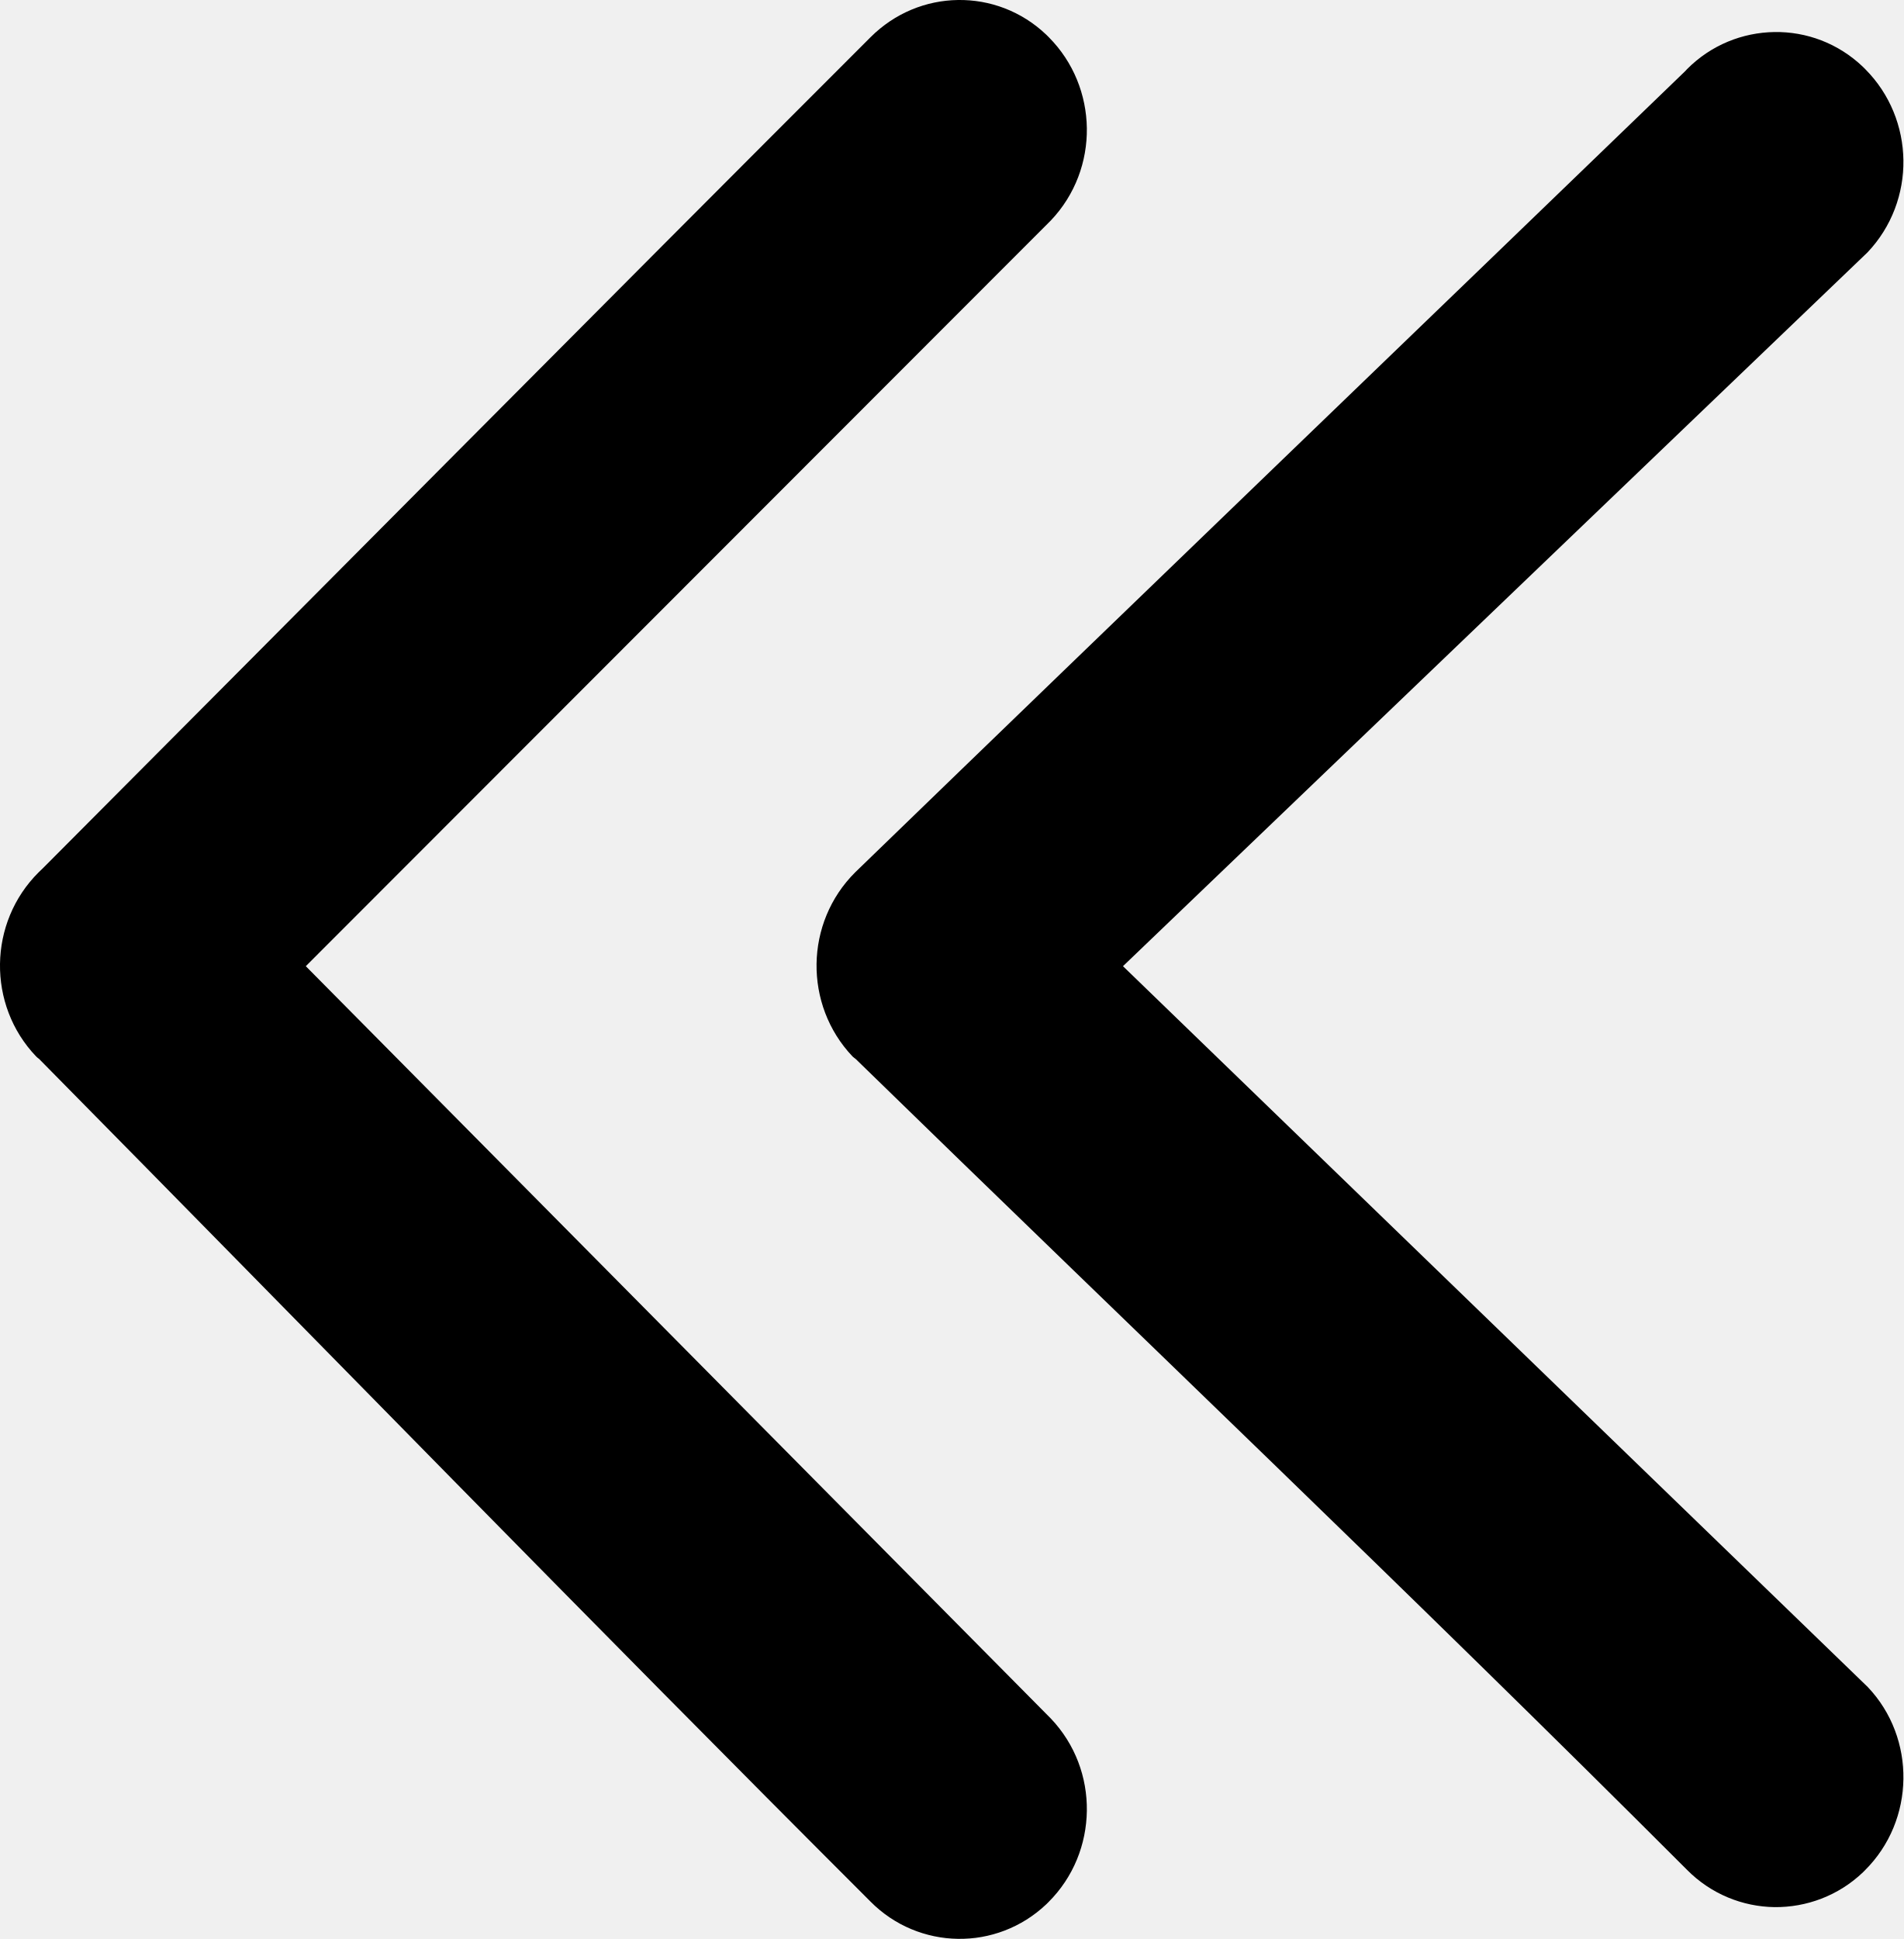
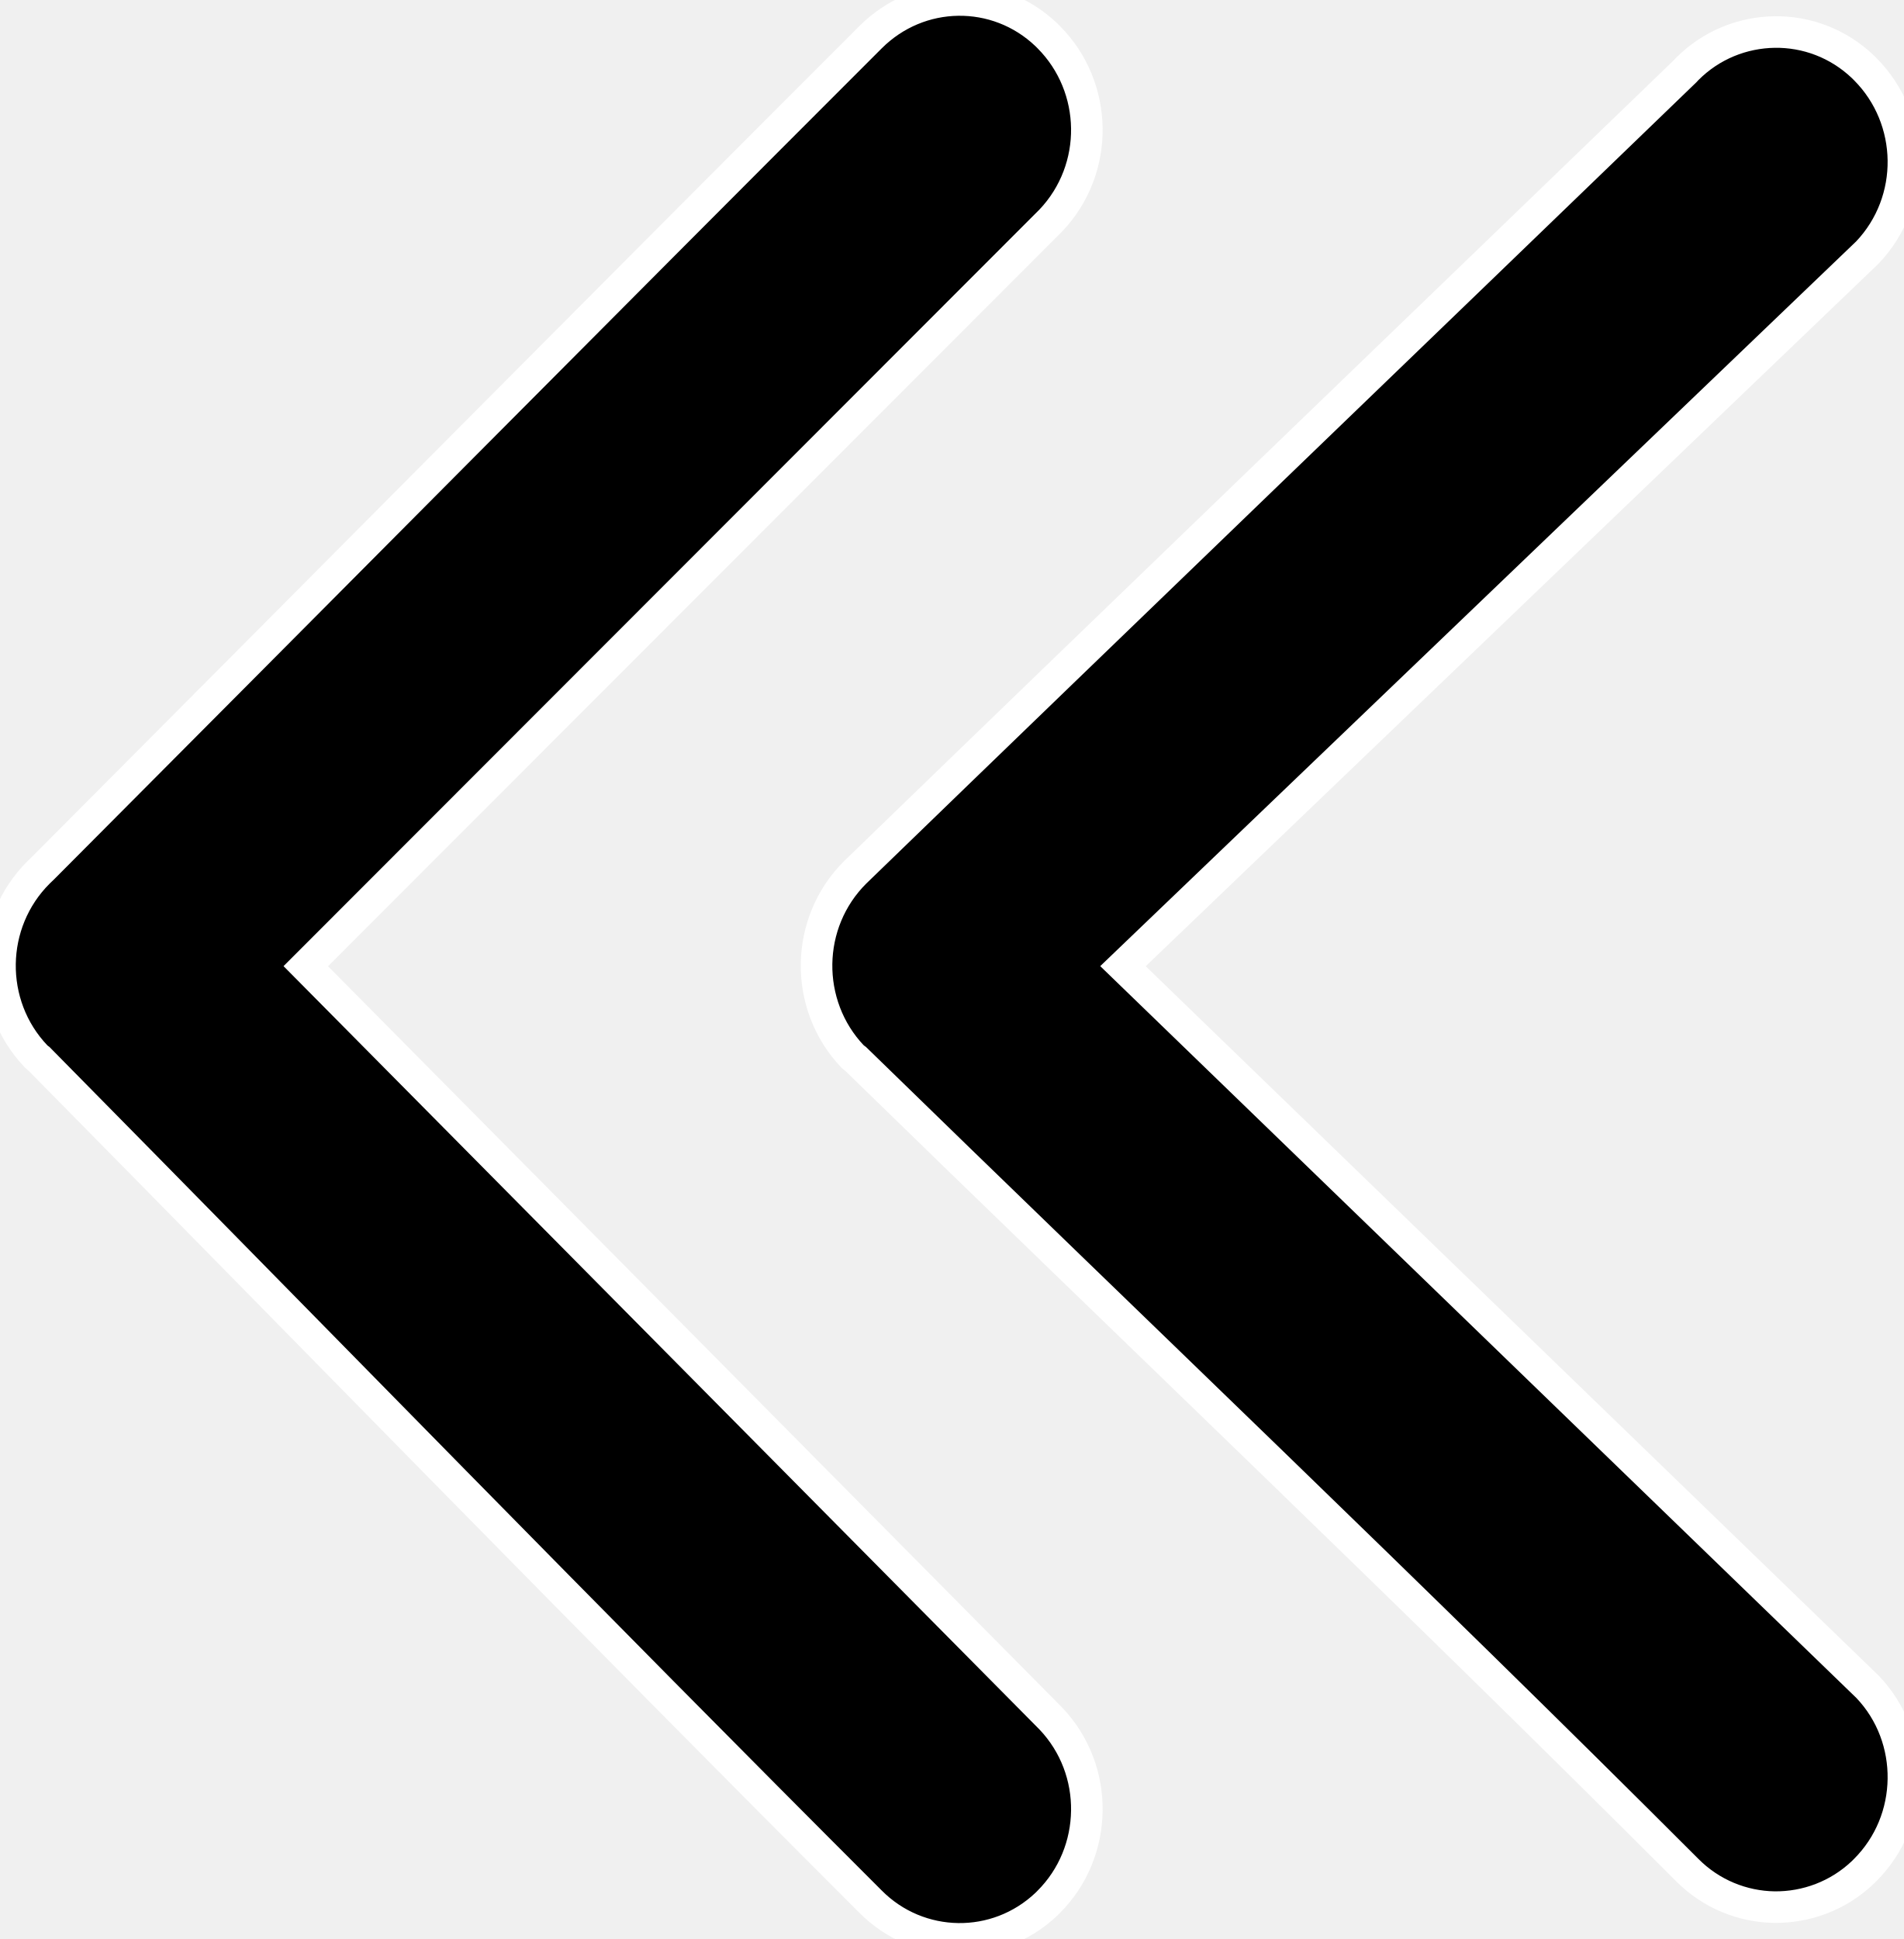
<svg xmlns="http://www.w3.org/2000/svg" version="1.1" id="Layer_1" x="0px" y="0px" viewBox="0 0 120.64 122.88" style="enable-background:new 0 0 120.64 122.88" xml:space="preserve">
  <g>
-     <path d="M66.6,108.91c1.55,1.63,2.31,3.74,2.28,5.85c-0.03,2.11-0.84,4.2-2.44,5.79l-0.12,0.12c-1.58,1.5-3.6,2.23-5.61,2.2 c-2.01-0.03-4.02-0.82-5.55-2.37C37.5,102.85,20.03,84.9,2.48,67.11c-0.07-0.05-0.13-0.1-0.19-0.16C0.73,65.32-0.03,63.19,0,61.08 c0.03-2.11,0.85-4.21,2.45-5.8l0.27-0.26C20.21,37.47,37.65,19.87,55.17,2.36C56.71,0.82,58.7,0.03,60.71,0 c2.01-0.03,4.03,0.7,5.61,2.21l0.15,0.15c1.57,1.58,2.38,3.66,2.41,5.76c0.03,2.1-0.73,4.22-2.28,5.85L19.38,61.23L66.6,108.91 L66.6,108.91z M118.37,106.91c1.54,1.62,2.29,3.73,2.26,5.83c-0.03,2.11-0.84,4.2-2.44,5.79l-0.12,0.12 c-1.57,1.5-3.6,2.23-5.61,2.21c-2.01-0.03-4.02-0.82-5.55-2.37C89.63,101.2,71.76,84.2,54.24,67.12c-0.07-0.05-0.14-0.11-0.21-0.17 c-1.55-1.63-2.31-3.76-2.28-5.87c0.03-2.11,0.85-4.21,2.45-5.8C71.7,38.33,89.27,21.44,106.8,4.51l0.12-0.13 c1.53-1.54,3.53-2.32,5.54-2.35c2.01-0.03,4.03,0.7,5.61,2.21l0.15,0.15c1.57,1.58,2.38,3.66,2.41,5.76 c0.03,2.1-0.73,4.22-2.28,5.85L71.17,61.23L118.37,106.91L118.37,106.91z" />
+     <path stroke="white" stroke-width="2" d="M66.6,108.91c1.55,1.63,2.31,3.74,2.28,5.85c-0.03,2.11-0.84,4.2-2.44,5.79l-0.12,0.12c-1.58,1.5-3.6,2.23-5.61,2.2 c-2.01-0.03-4.02-0.82-5.55-2.37C37.5,102.85,20.03,84.9,2.48,67.11c-0.07-0.05-0.13-0.1-0.19-0.16C0.73,65.32-0.03,63.19,0,61.08 c0.03-2.11,0.85-4.21,2.45-5.8l0.27-0.26C20.21,37.47,37.65,19.87,55.17,2.36C56.71,0.82,58.7,0.03,60.71,0 c2.01-0.03,4.03,0.7,5.61,2.21l0.15,0.15c1.57,1.58,2.38,3.66,2.41,5.76c0.03,2.1-0.73,4.22-2.28,5.85L19.38,61.23L66.6,108.91 L66.6,108.91z M118.37,106.91c1.54,1.62,2.29,3.73,2.26,5.83c-0.03,2.11-0.84,4.2-2.44,5.79l-0.12,0.12 c-1.57,1.5-3.6,2.23-5.61,2.21c-2.01-0.03-4.02-0.82-5.55-2.37C89.63,101.2,71.76,84.2,54.24,67.12c-0.07-0.05-0.14-0.11-0.21-0.17 c-1.55-1.63-2.31-3.76-2.28-5.87c0.03-2.11,0.85-4.21,2.45-5.8C71.7,38.33,89.27,21.44,106.8,4.51l0.12-0.13 c1.53-1.54,3.53-2.32,5.54-2.35c2.01-0.03,4.03,0.7,5.61,2.21l0.15,0.15c1.57,1.58,2.38,3.66,2.41,5.76 c0.03,2.1-0.73,4.22-2.28,5.85L71.17,61.23L118.37,106.91L118.37,106.91z" />
  </g>
</svg>
